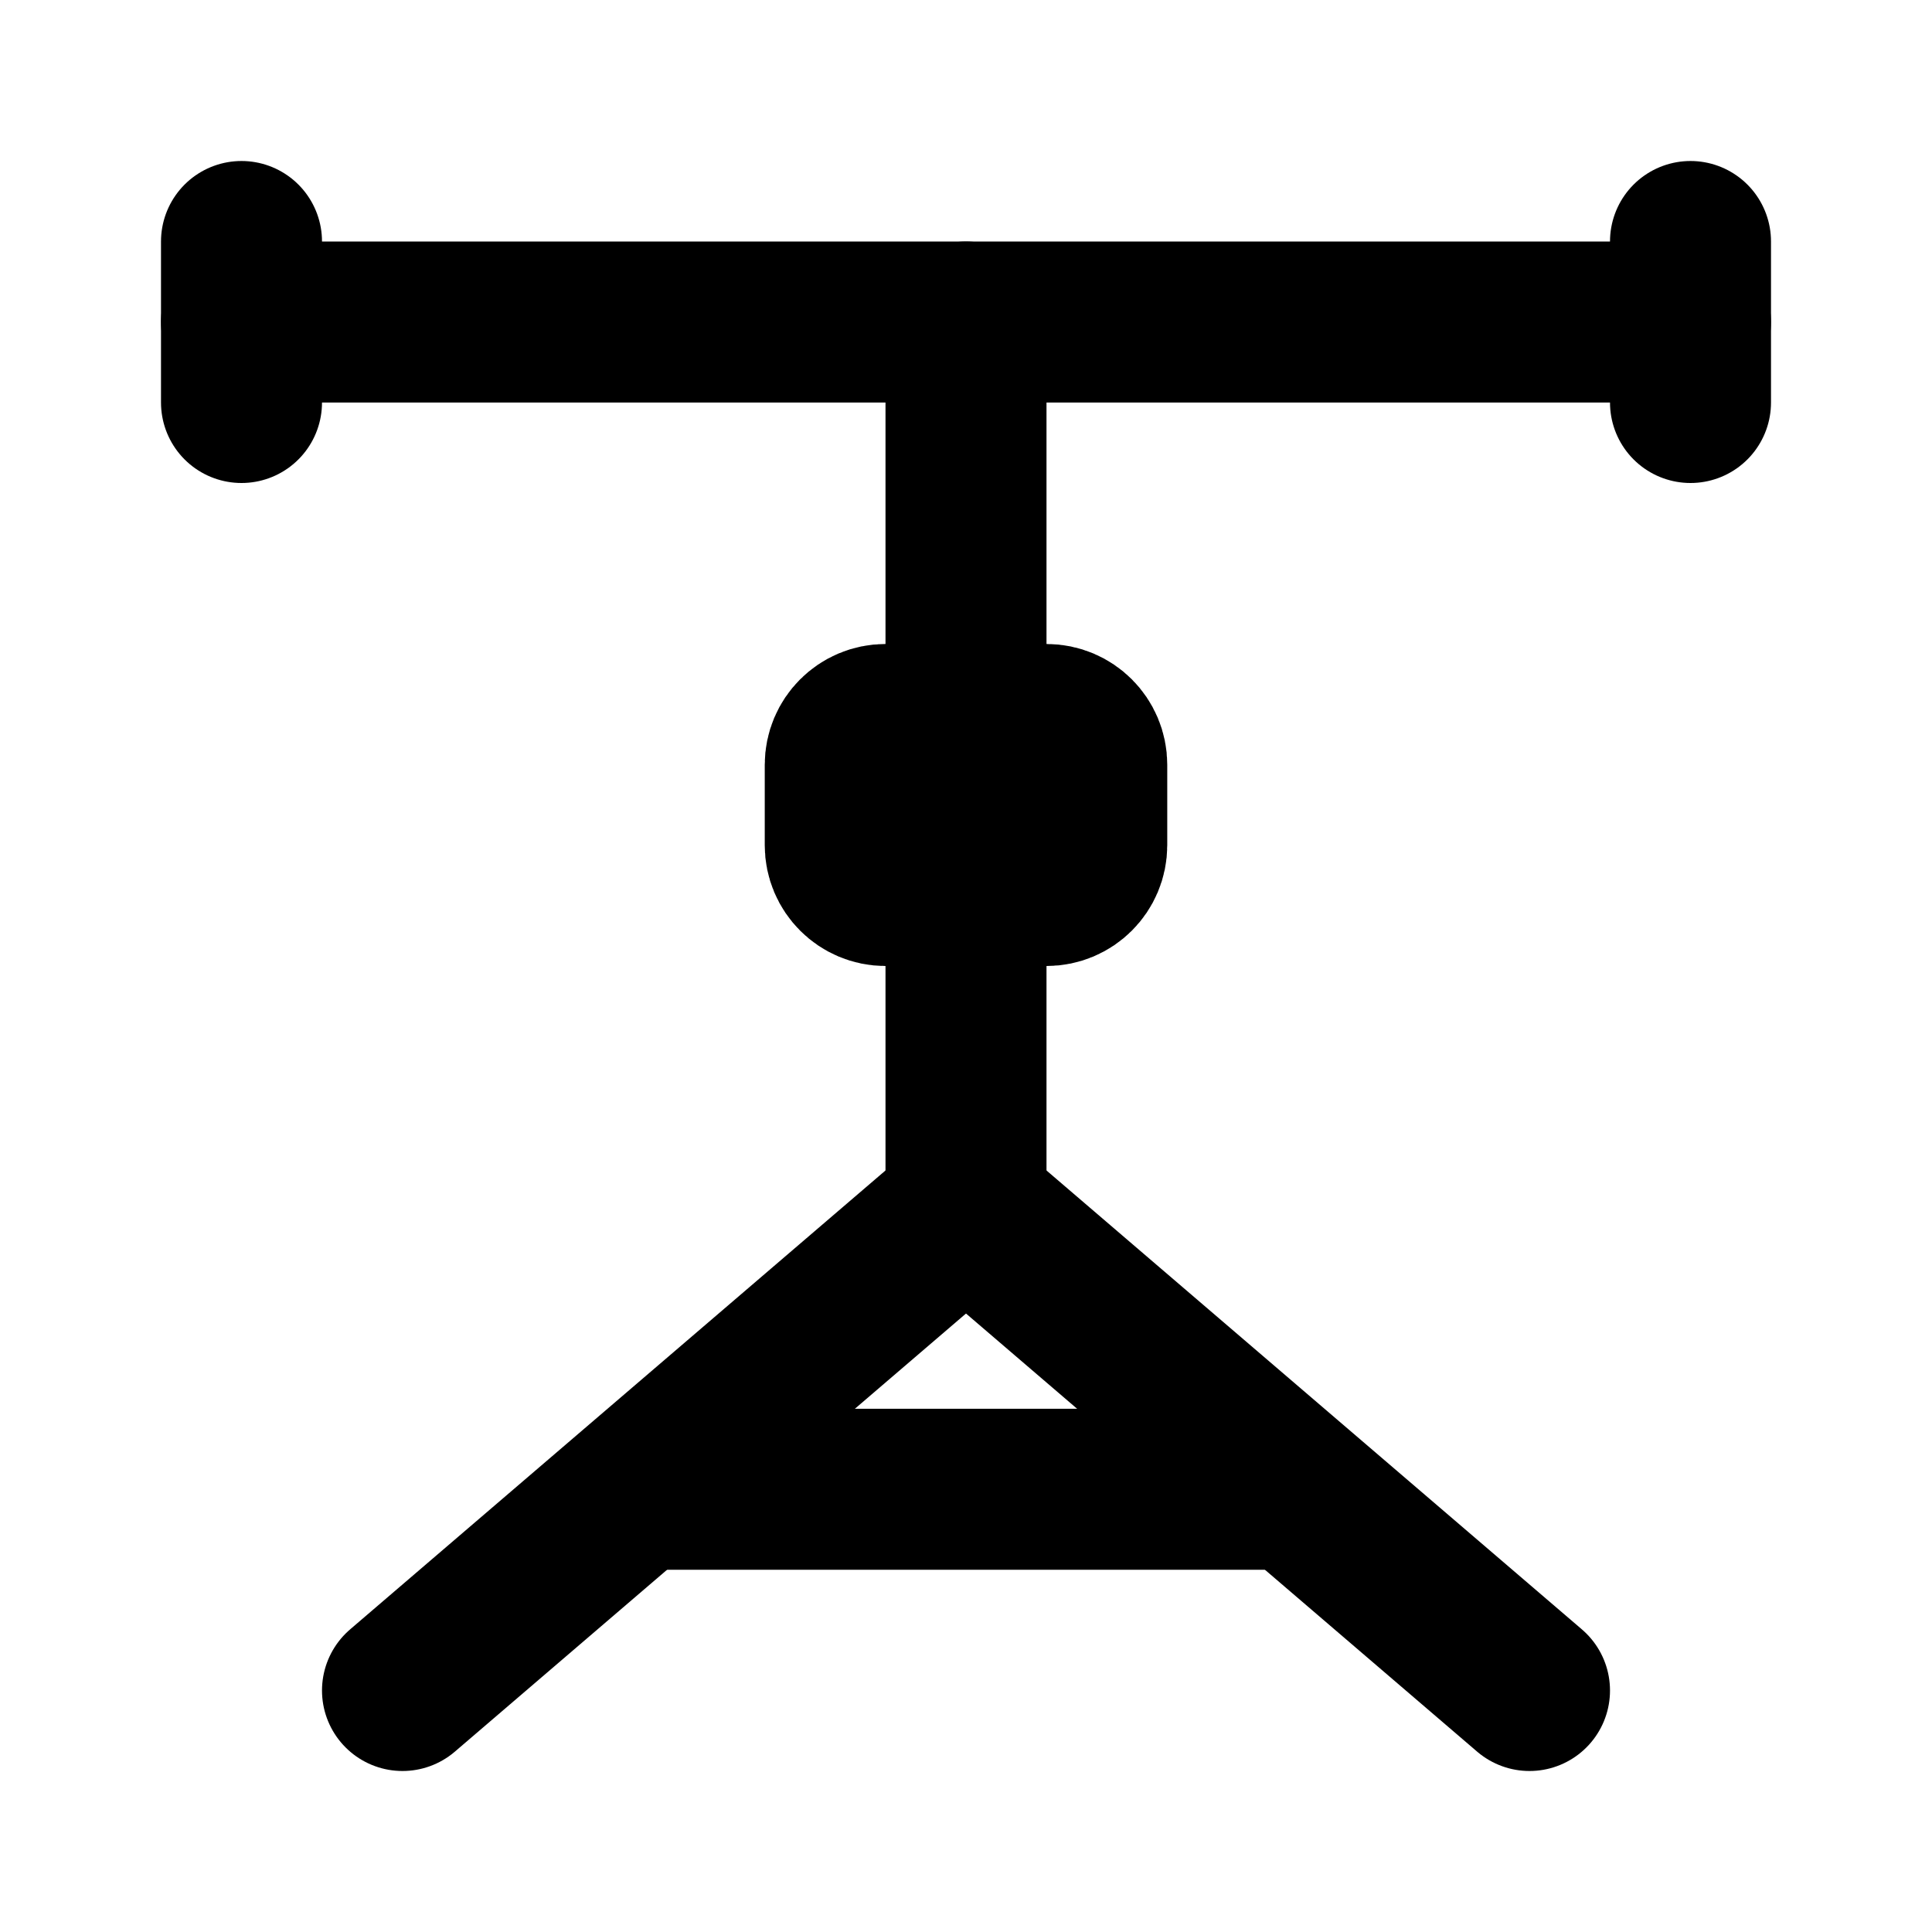
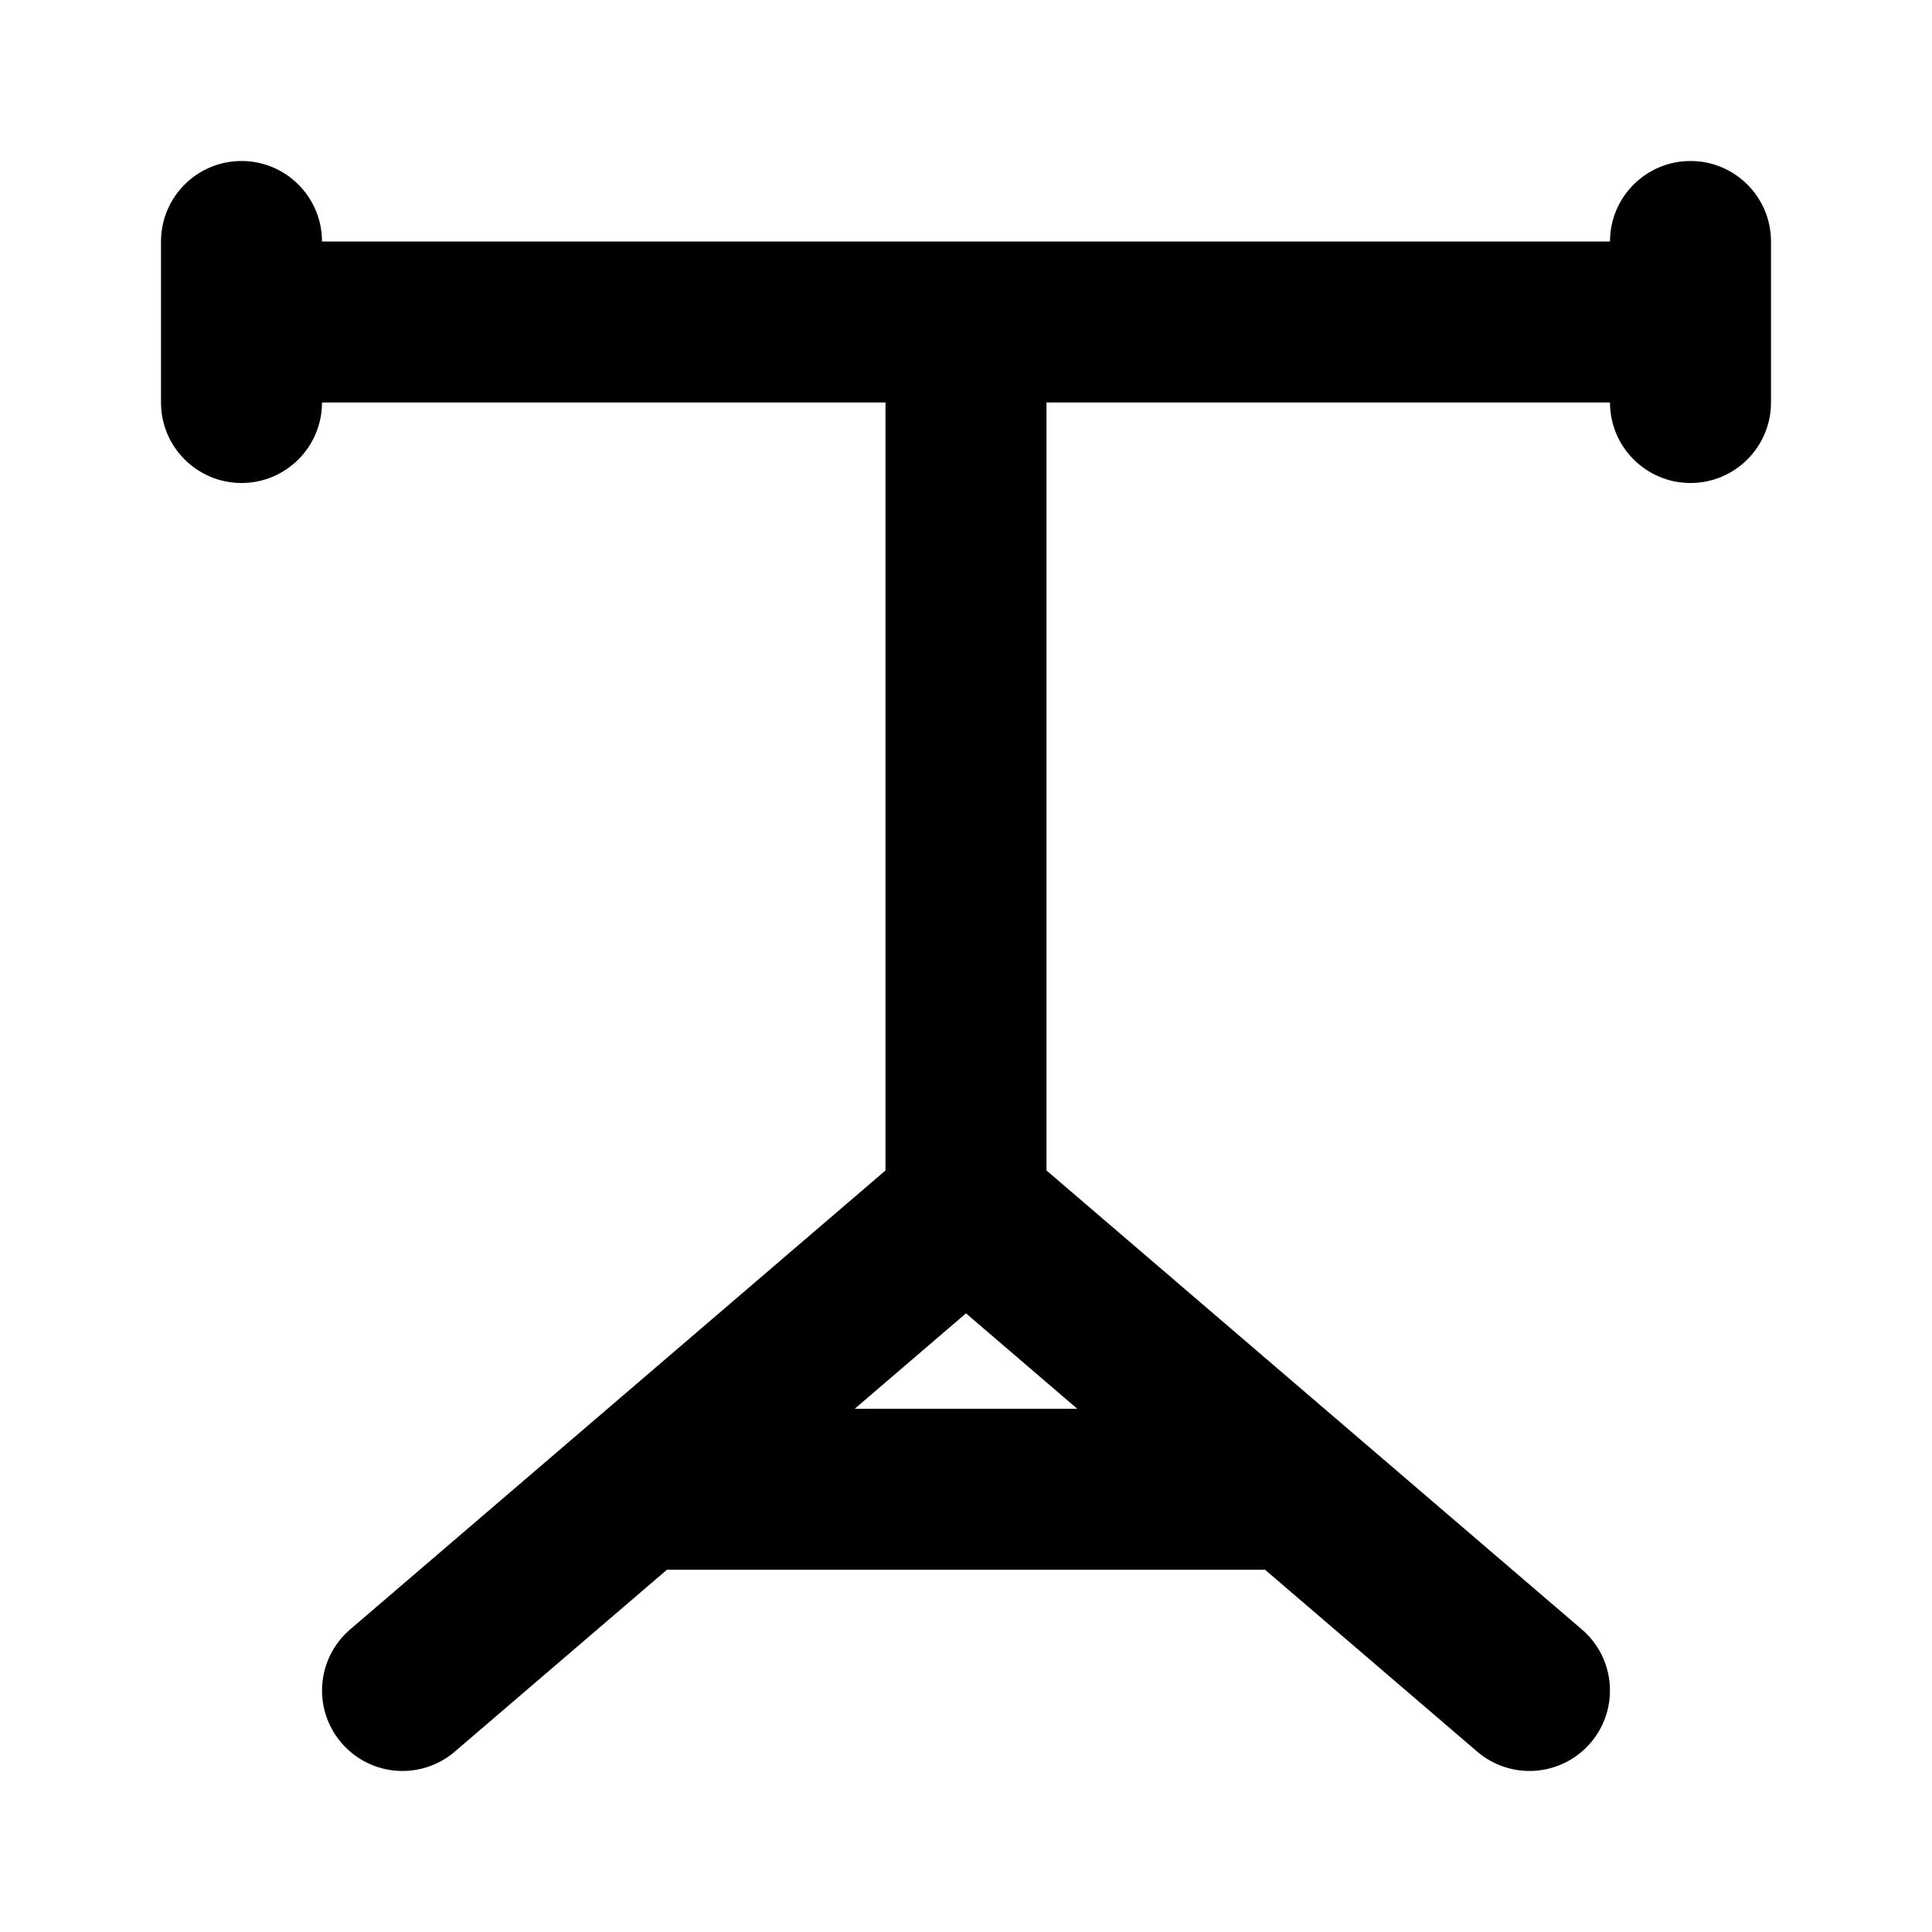
- <svg xmlns="http://www.w3.org/2000/svg" viewBox="0 0 24 24" fill="none" stroke="currentColor" stroke-width="2" stroke-linecap="round" stroke-linejoin="round" class="lucide-fixture-stand">
-   <line x1="3" y1="4" x2="21" y2="4" />
-   <line x1="3" y1="3" x2="3" y2="5" />
-   <line x1="21" y1="3" x2="21" y2="5" />
-   <line x1="12" y1="4" x2="12" y2="15" />
-   <rect x="10.5" y="9" width="3" height="2" rx="0.5" fill="currentColor" />
-   <line x1="12" y1="15" x2="5" y2="21" />
-   <line x1="12" y1="15" x2="19" y2="21" />
-   <line x1="8" y1="18.5" x2="16" y2="18.5" />
+ <svg xmlns="http://www.w3.org/2000/svg" width="24" height="24" viewBox="0 0 24 24" fill="none">
+   <path fill-rule="evenodd" clip-rule="evenodd" d="M21 2C21.552 2 22 2.448 22 3V5C22 5.552 21.552 6 21 6C20.448 6 20 5.552 20 5H13V14.54L19.65 20.241C20.07 20.601 20.118 21.231 19.759 21.65C19.399 22.07 18.769 22.118 18.35 21.759L15.715 19.5H8.285L5.65 21.759C5.231 22.118 4.601 22.07 4.241 21.65C3.882 21.231 3.93 20.601 4.35 20.241L11 14.54V5H4C4 5.552 3.552 6 3 6C2.448 6 2 5.552 2 5V3C2 2.448 2.448 2 3 2C3.552 2 4 2.448 4 3H20C20 2.448 20.448 2 21 2ZM10.618 17.5H13.382L12 16.315L10.618 17.5Z" fill="black" />
</svg>
